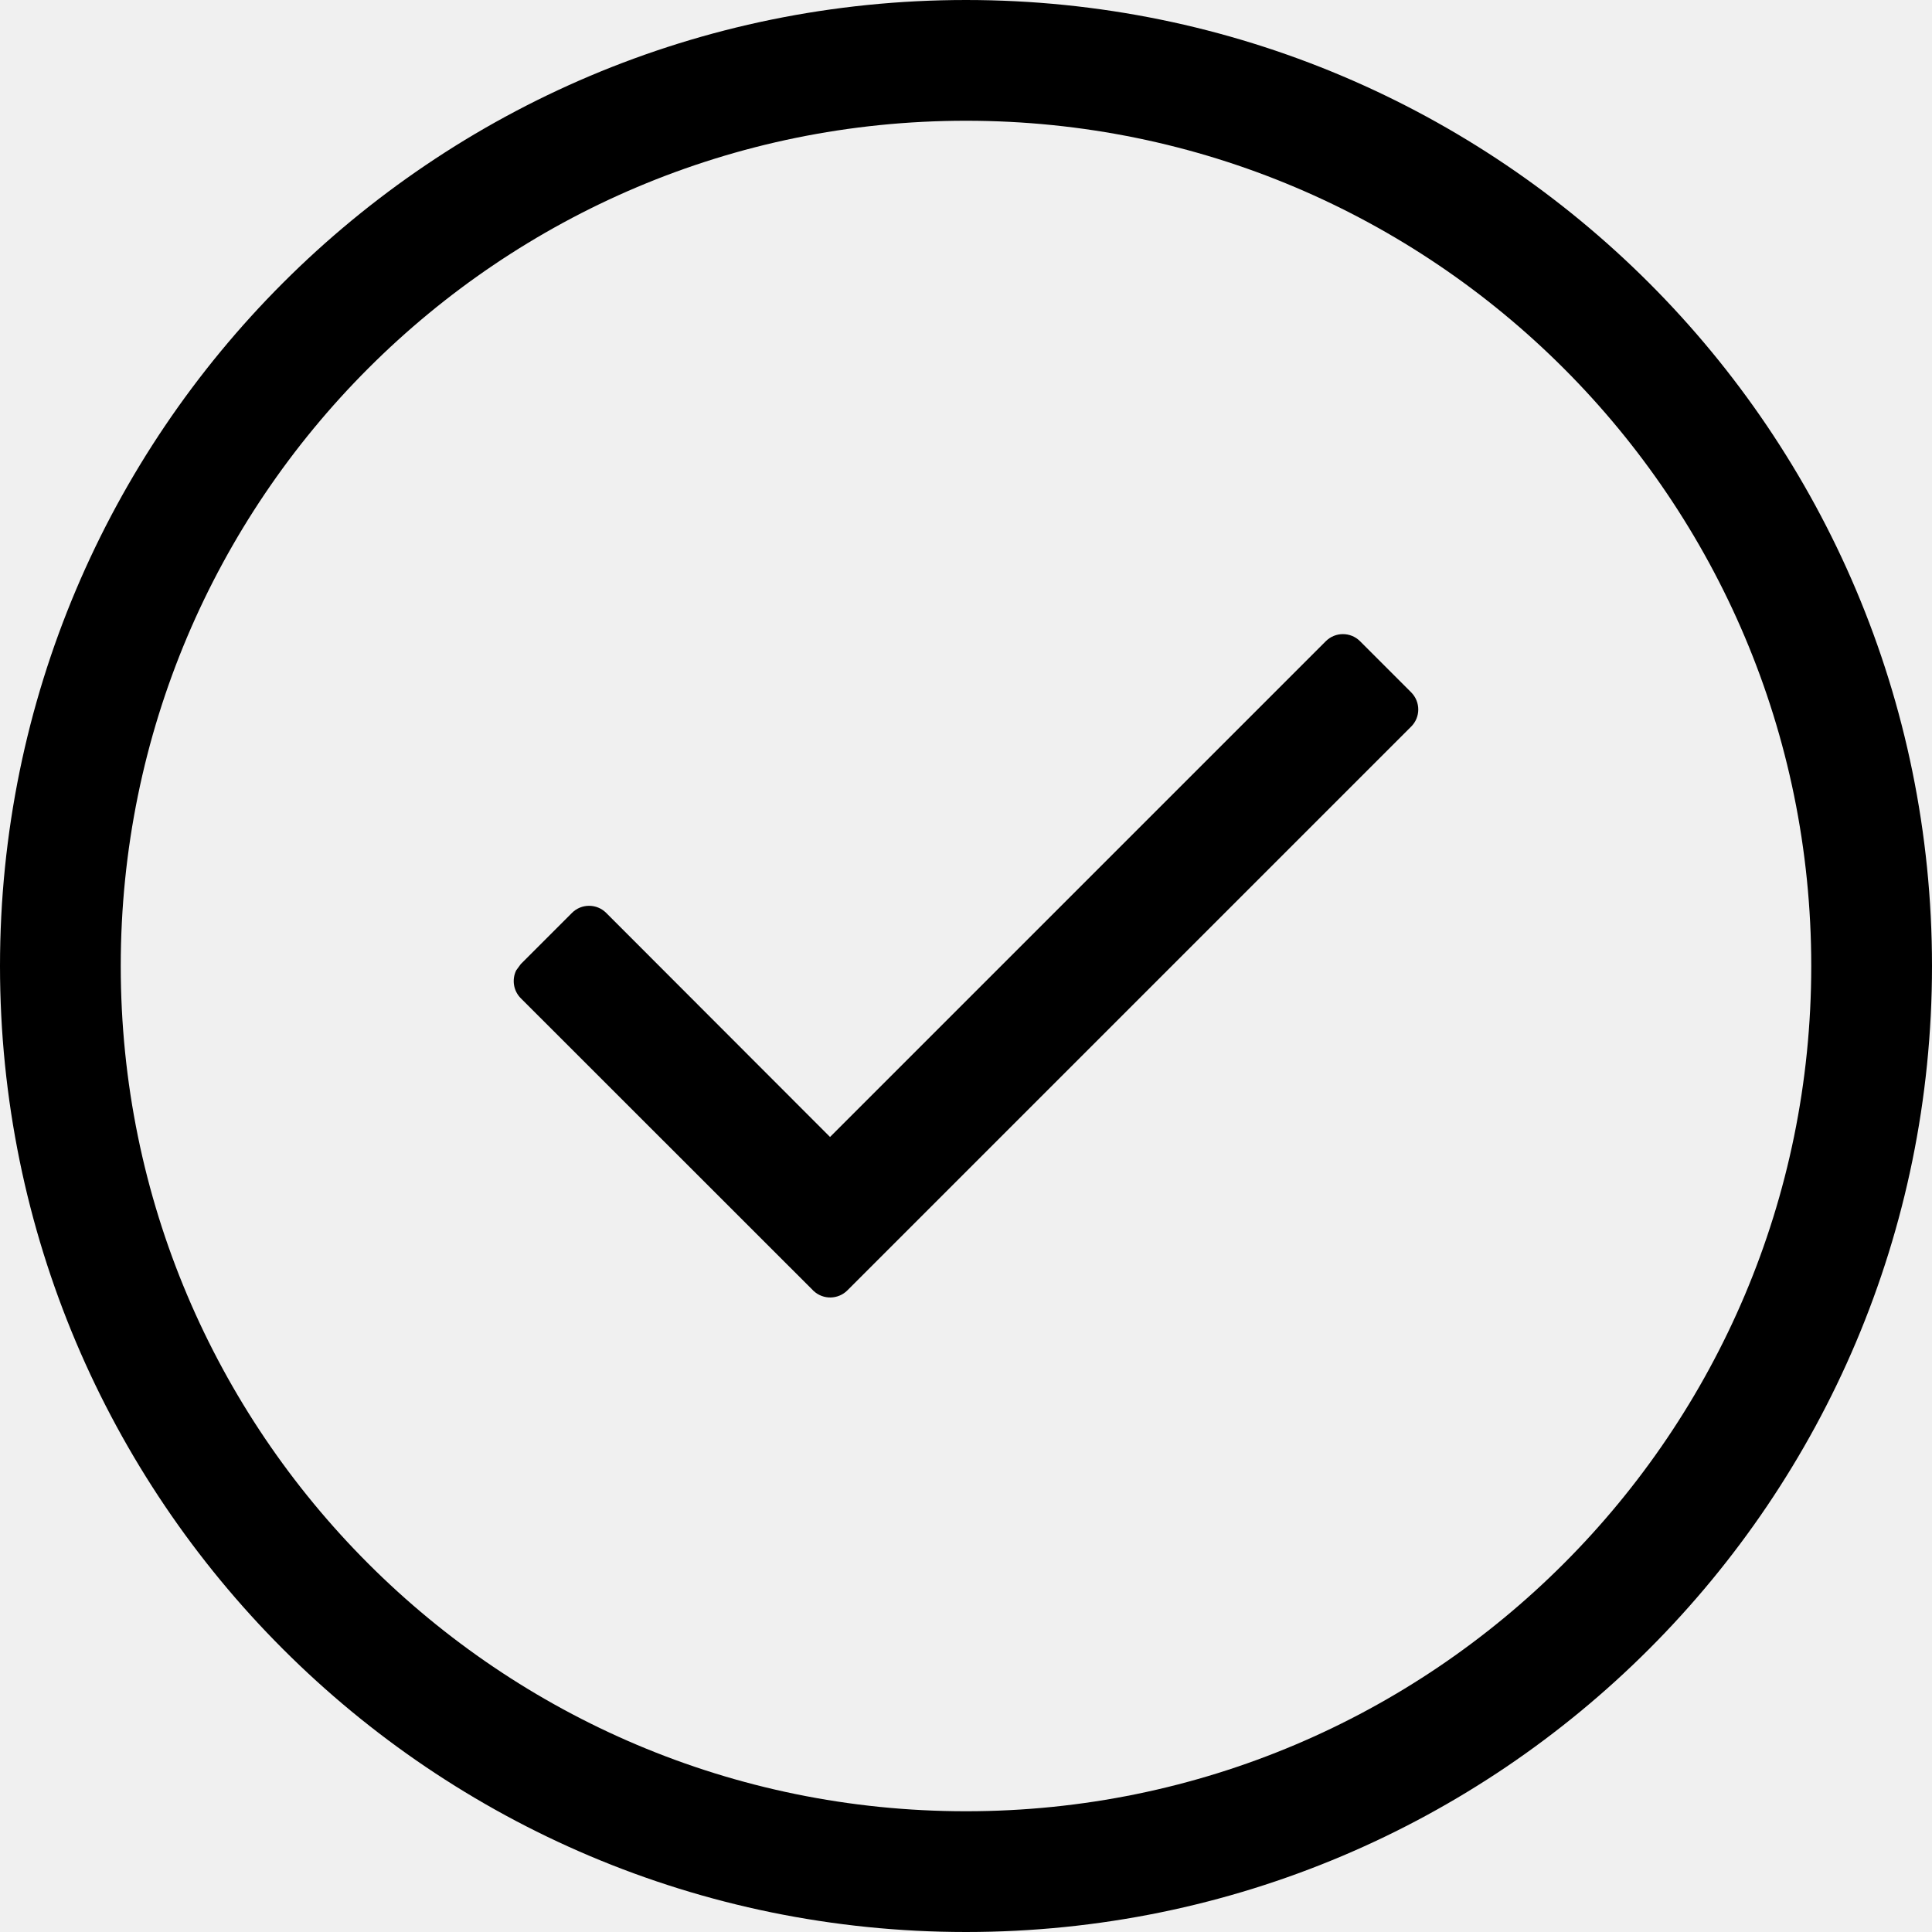
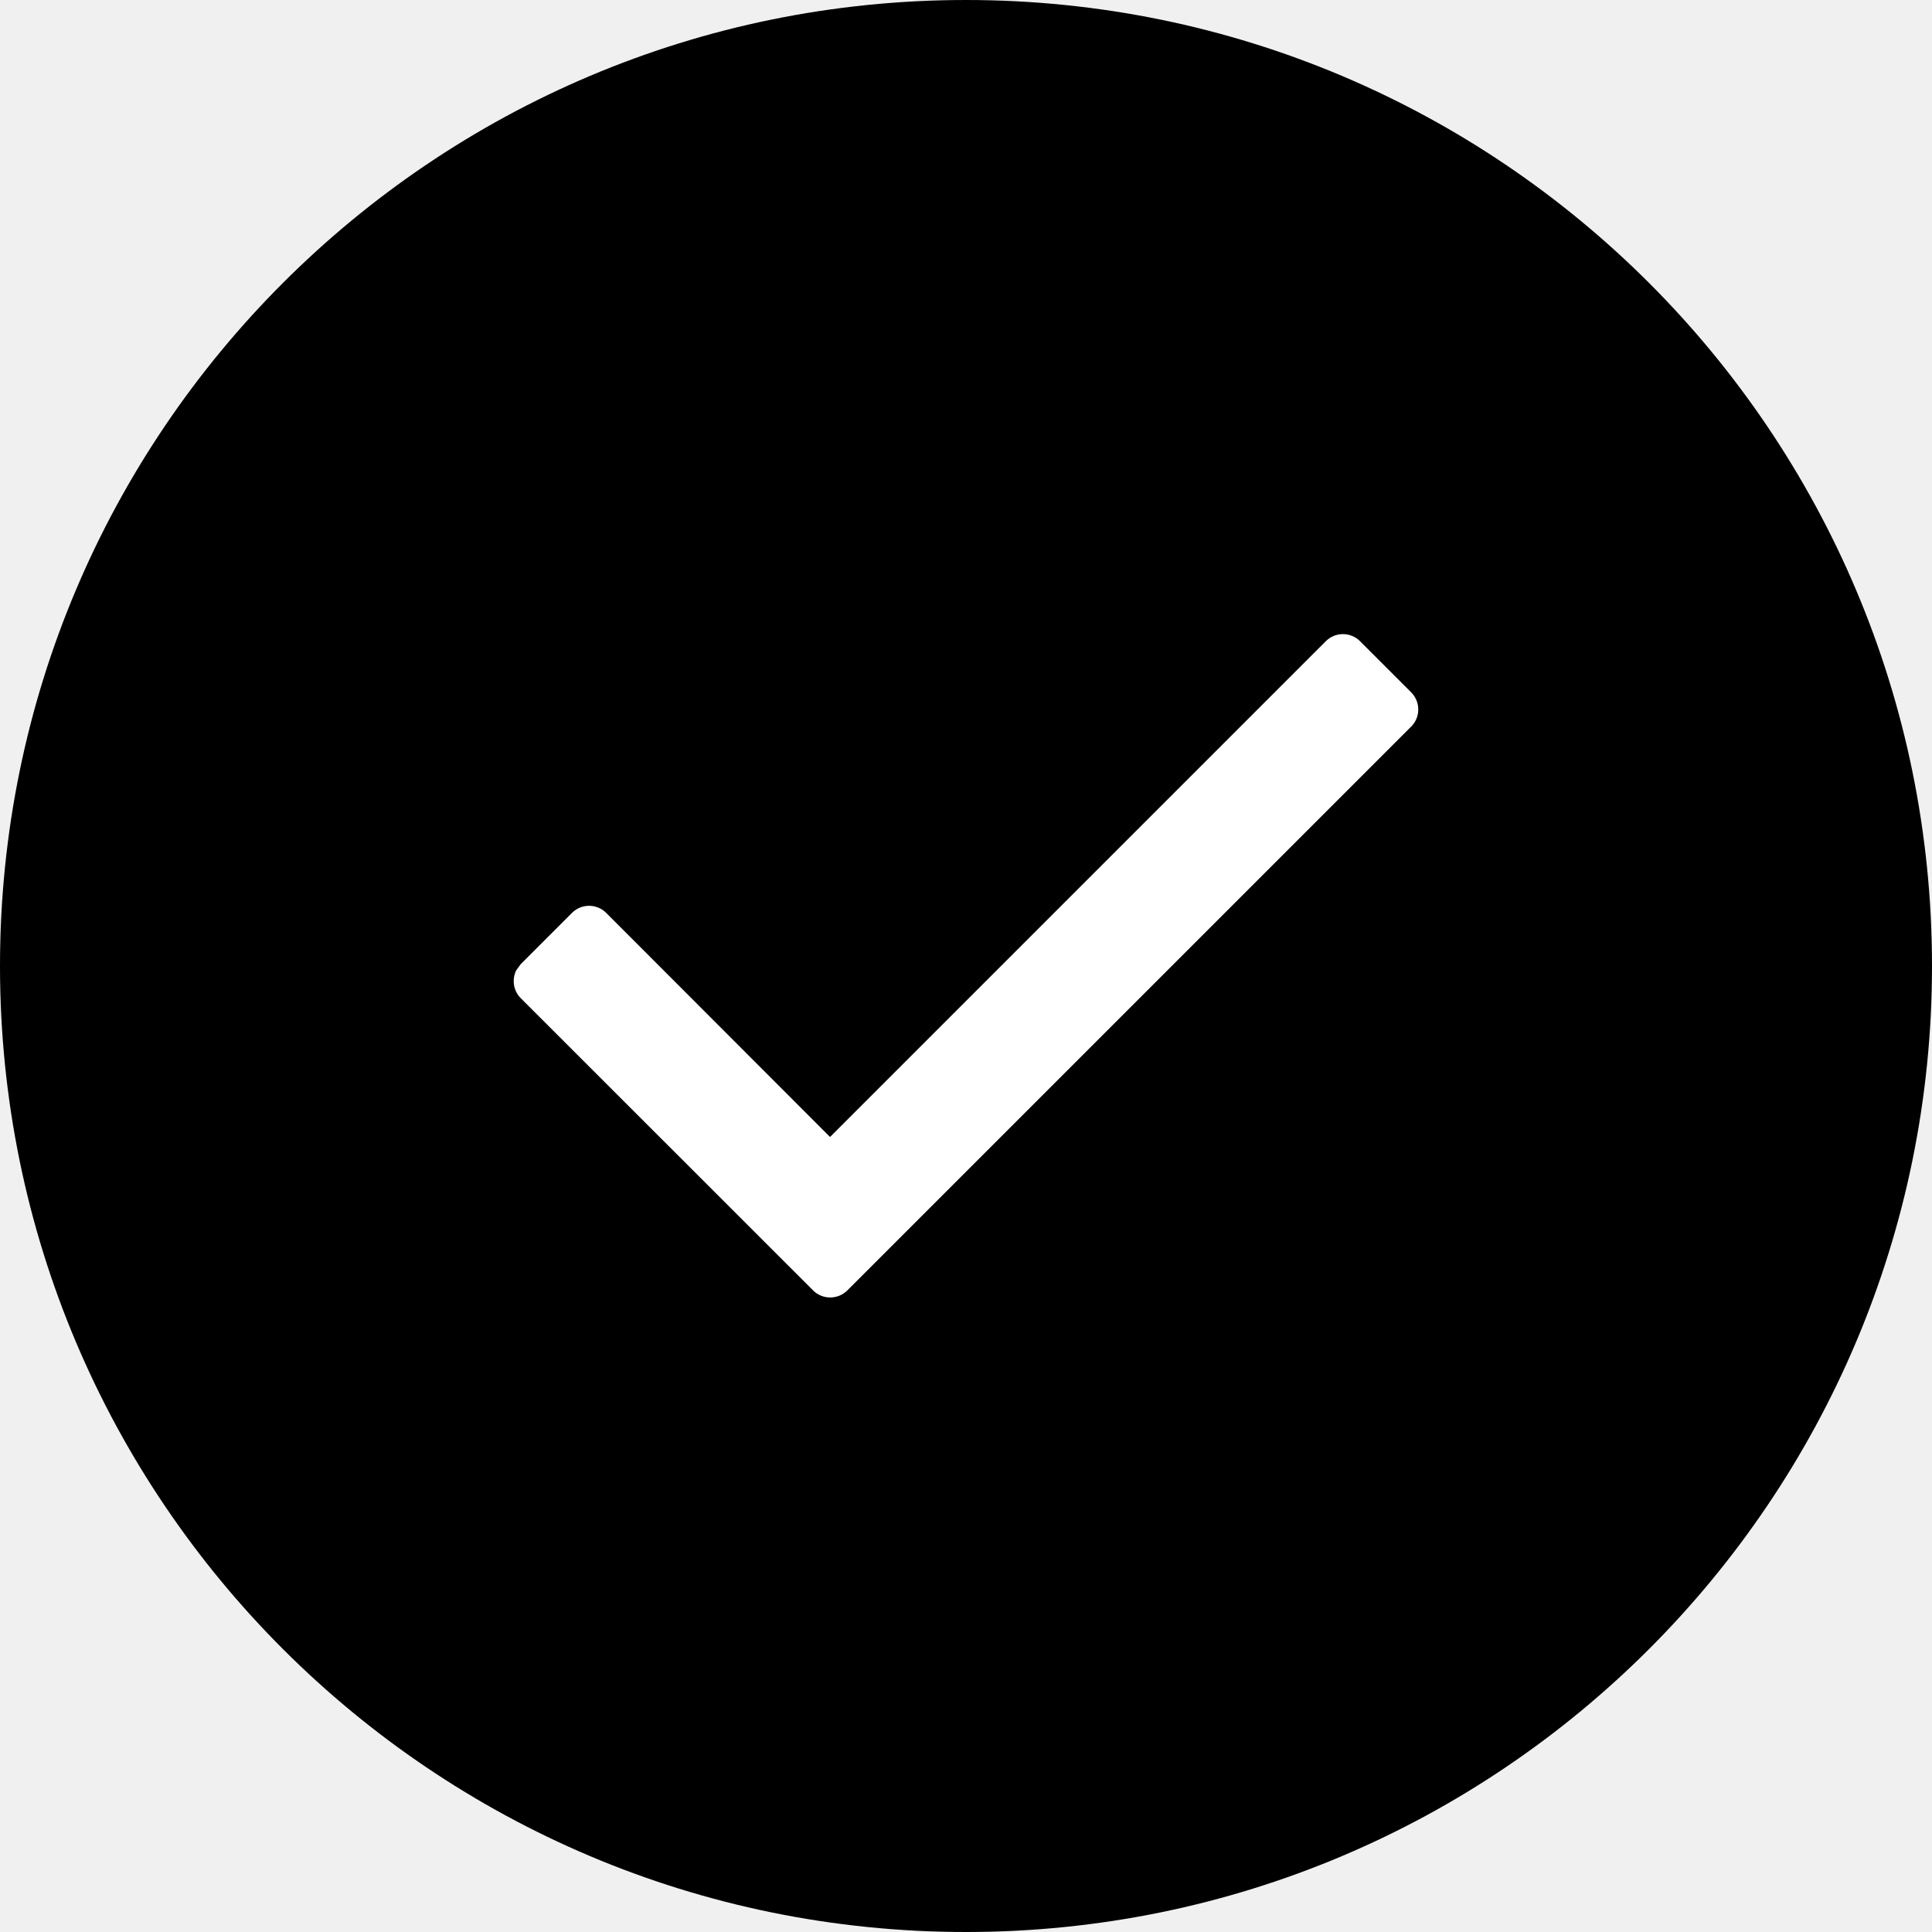
<svg xmlns="http://www.w3.org/2000/svg" xmlns:xlink="http://www.w3.org/1999/xlink" width="16px" height="16px" viewBox="0 0 16 16" version="1.1">
  <defs>
    <circle id="icon-ic_succeed-a" cx="8" cy="8" r="8" />
  </defs>
  <g stroke-width="1" fill="none" fill-rule="evenodd">
    <mask id="icon-ic_succeed-b" fill="white">
      <use xlink:href="#icon-ic_succeed-a" />
    </mask>
-     <circle stroke="currentColor" cx="8" cy="8" r="7.5" />
-     <path d="M10.98,5.31 C11.058,5.232 11.185,5.232 11.263,5.31 L11.263,5.31 L11.687,5.734 C11.765,5.813 11.765,5.939 11.687,6.017 L11.687,6.017 L7.02,10.684 L7.02,10.684 C6.943,10.763 6.817,10.766 6.737,10.69 C6.735,10.689 6.734,10.688 6.733,10.686 L4.313,8.267 C4.251,8.205 4.238,8.111 4.275,8.036 L4.313,7.984 L4.313,7.984 L4.737,7.56 C4.815,7.482 4.942,7.482 5.02,7.56 L6.874,9.416 Z" fill="currentColor" fill-rule="nonzero" mask="url(#icon-ic_succeed-b)" />
+     <use fill="currentColor" fill-rule="nonzero" xlink:href="#icon-ic_succeed-a" />
+     <path d="M10.98,5.31 C11.058,5.232 11.185,5.232 11.263,5.31 L11.263,5.31 L11.687,5.734 C11.765,5.813 11.765,5.939 11.687,6.017 L11.687,6.017 L7.02,10.684 L7.02,10.684 C6.943,10.763 6.817,10.766 6.737,10.69 C6.735,10.689 6.734,10.688 6.733,10.686 L4.313,8.267 C4.251,8.205 4.238,8.111 4.275,8.036 L4.313,7.984 L4.313,7.984 L4.737,7.56 C4.815,7.482 4.942,7.482 5.02,7.56 L6.874,9.416 Z" fill-noparse="#FFFFFF" fill-rule="nonzero" mask="url(#icon-ic_succeed-b)" fill="#ffffff" />
  </g>
</svg>
